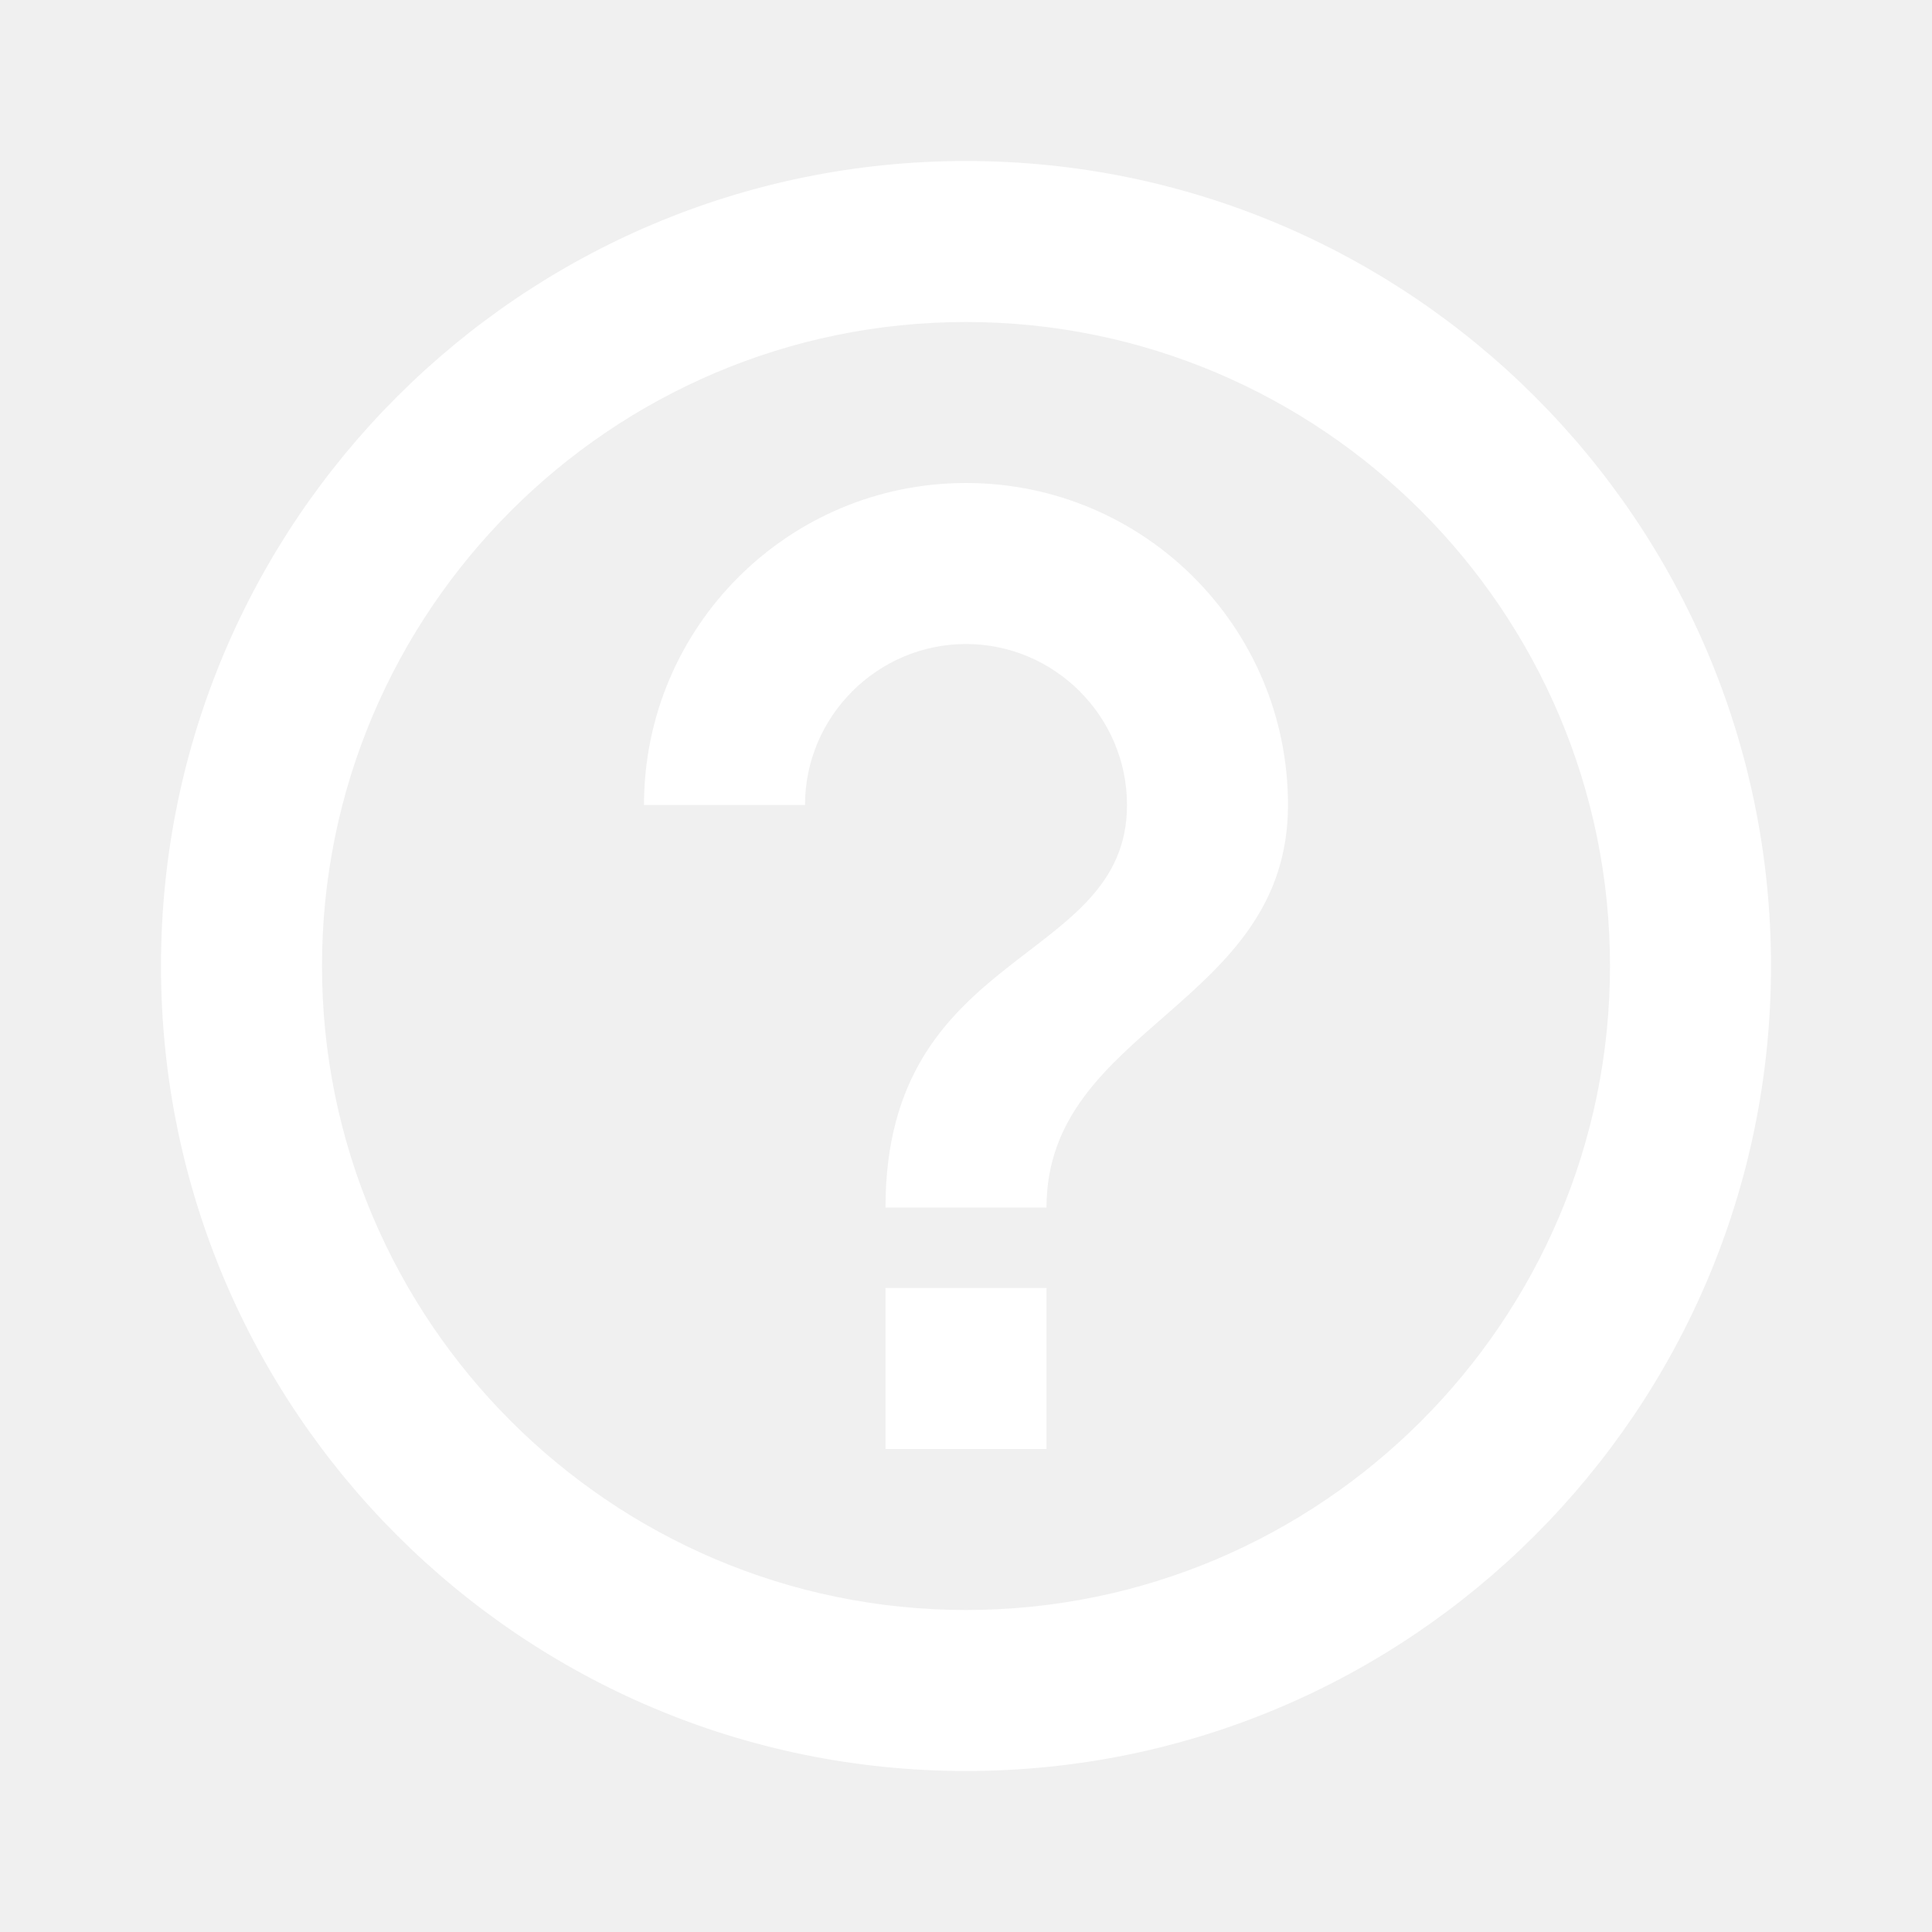
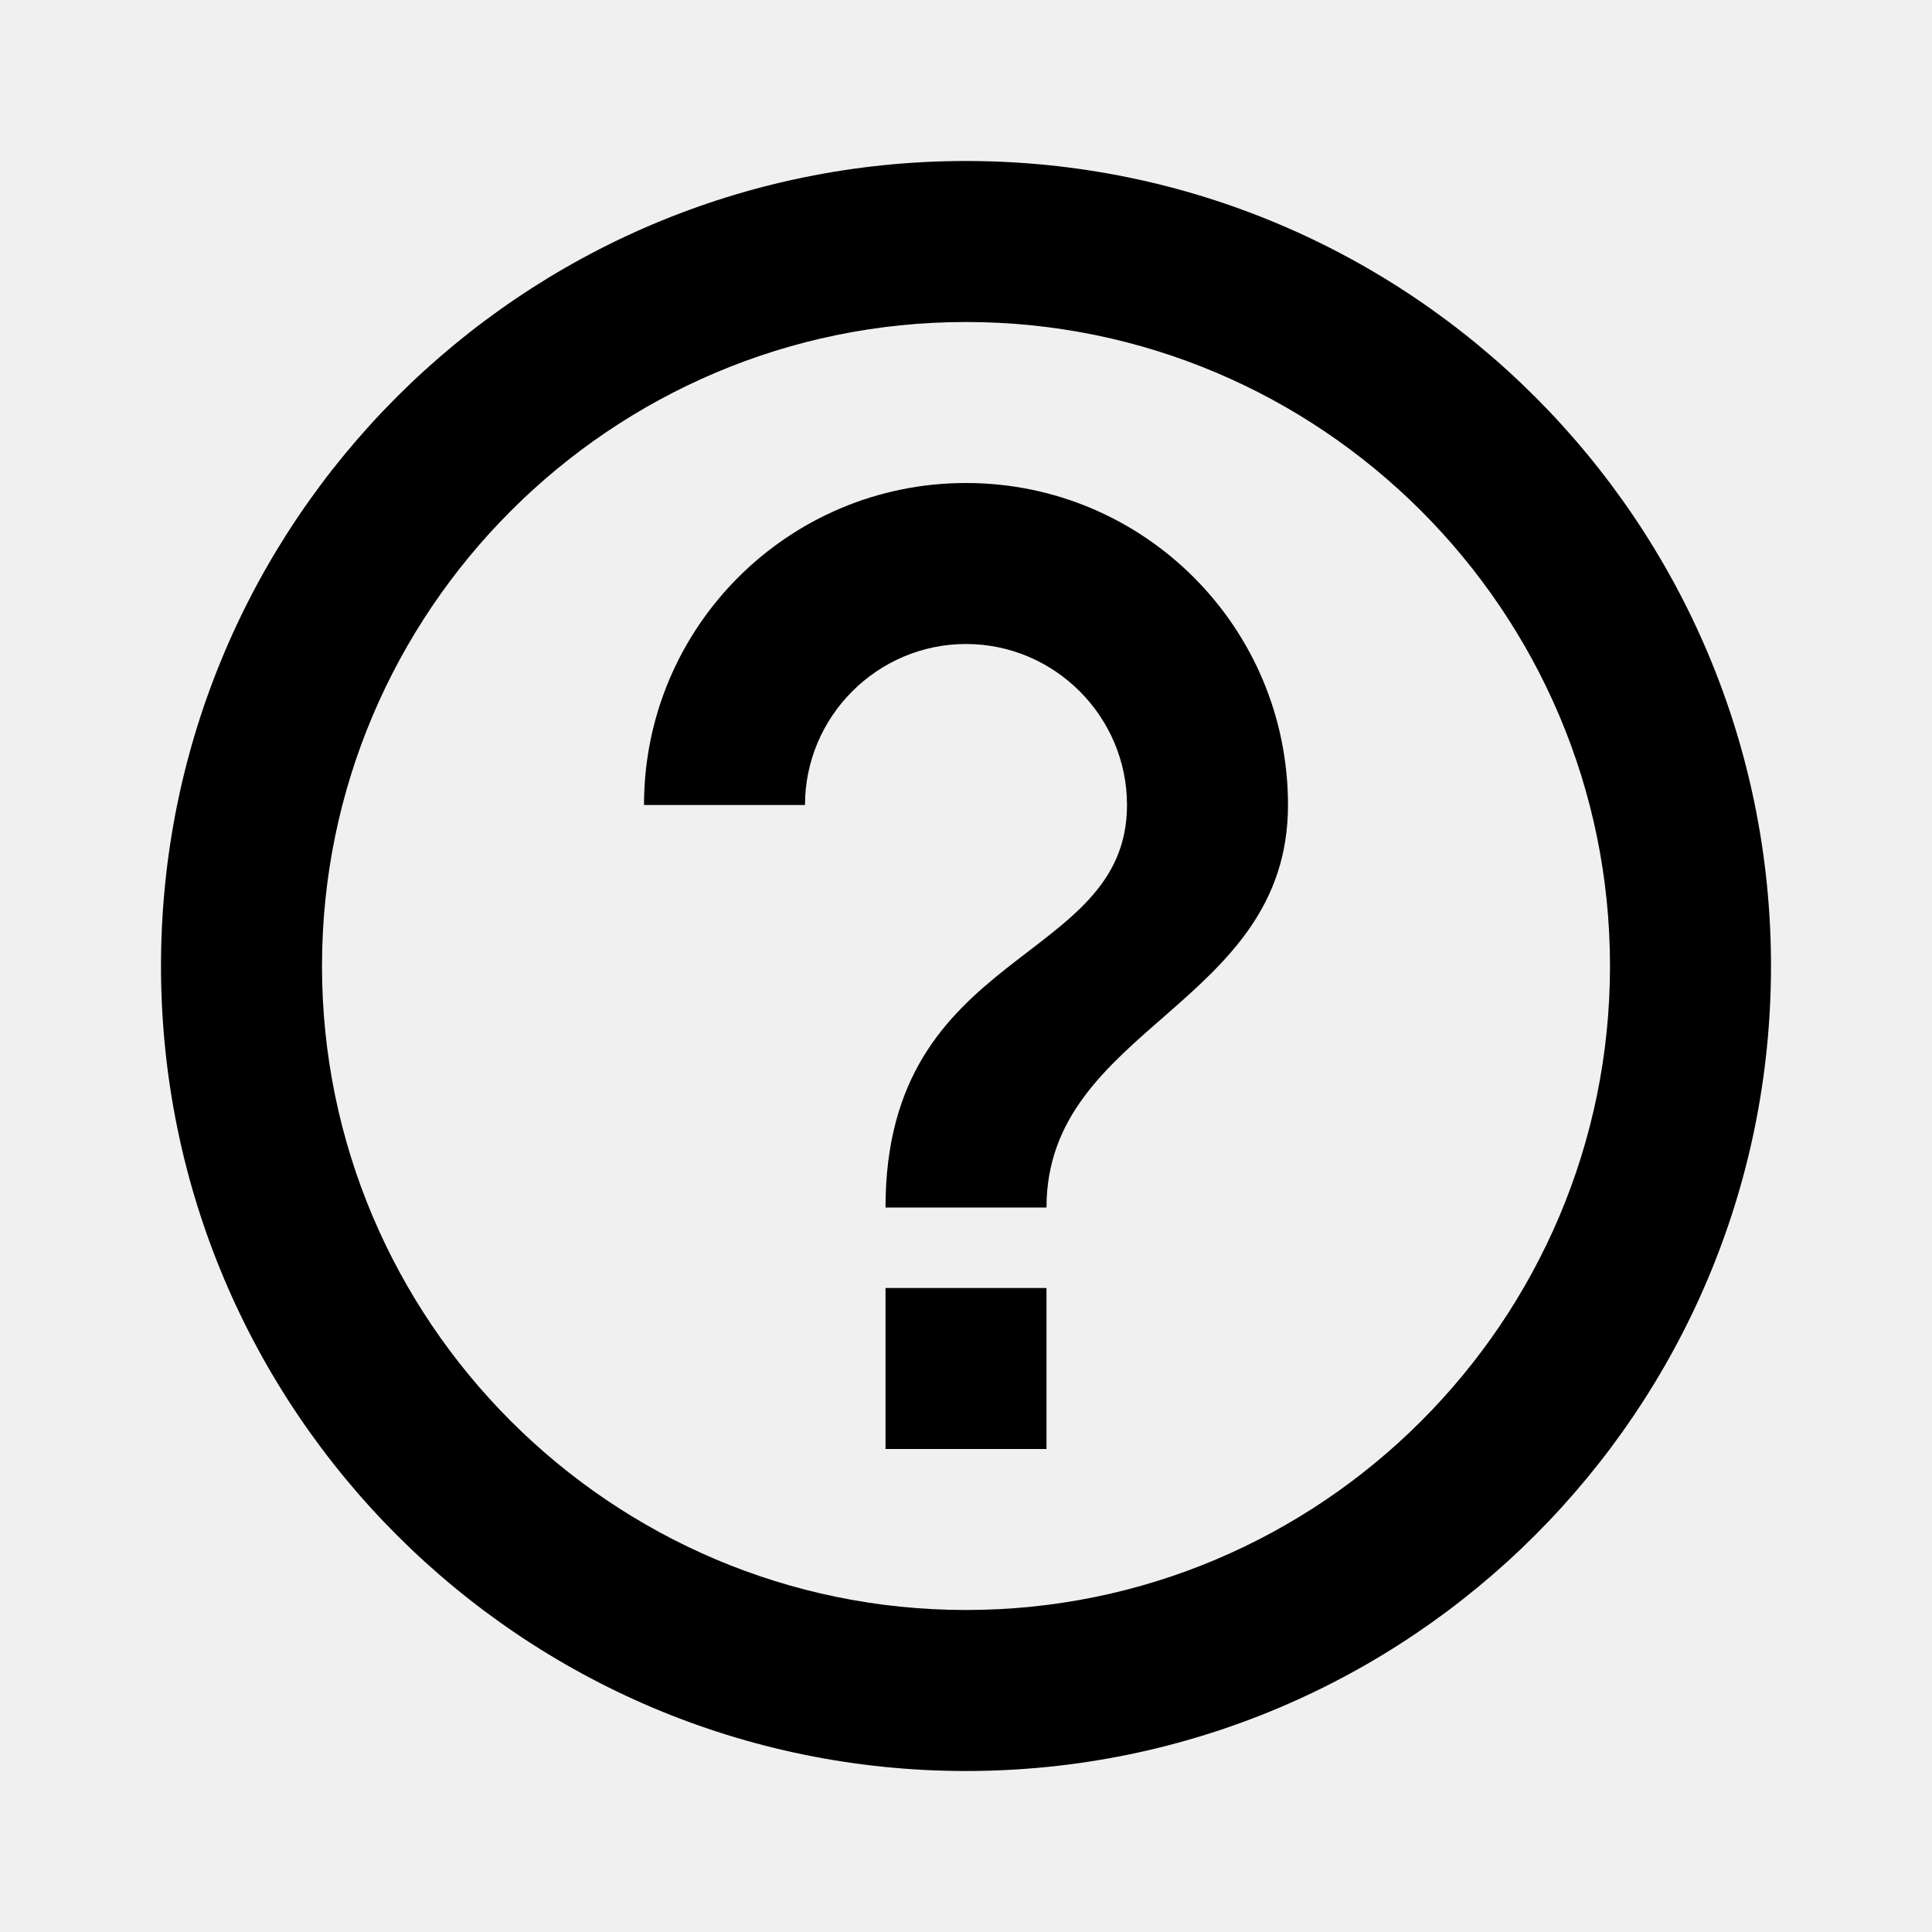
<svg xmlns="http://www.w3.org/2000/svg" version="1.1" x="0px" y="0px" width="24px" height="24px" viewBox="0 0 24 24" enable-background="new 0 0 24 24" xml:space="preserve">
-   <path fill="#ffffff" d="M11,18h2v-2h-2V18z M12,2C6.48,2,2,6.48,2,12s4.48,10,10,10s10-4.48,10-10S17.52,2,12,2z M12,20c-4.41,0-8-3.59-8-8   s3.59-8,8-8s8,3.59,8,8S16.41,20,12,20z M12,6c-2.21,0-4,1.79-4,4h2c0-1.1,0.9-2,2-2s2,0.9,2,2c0,2-3,1.75-3,5h2c0-2.25,3-2.5,3-5   C16,7.79,14.21,6,12,6z" />
+   <path d="M11,18h2v-2h-2V18z M12,2C6.48,2,2,6.48,2,12s4.48,10,10,10s10-4.48,10-10S17.52,2,12,2z M12,20c-4.41,0-8-3.59-8-8   s3.59-8,8-8s8,3.59,8,8S16.41,20,12,20z M12,6c-2.21,0-4,1.79-4,4h2c0-1.1,0.9-2,2-2s2,0.9,2,2c0,2-3,1.75-3,5h2c0-2.25,3-2.5,3-5   C16,7.79,14.21,6,12,6z" />
</svg>
